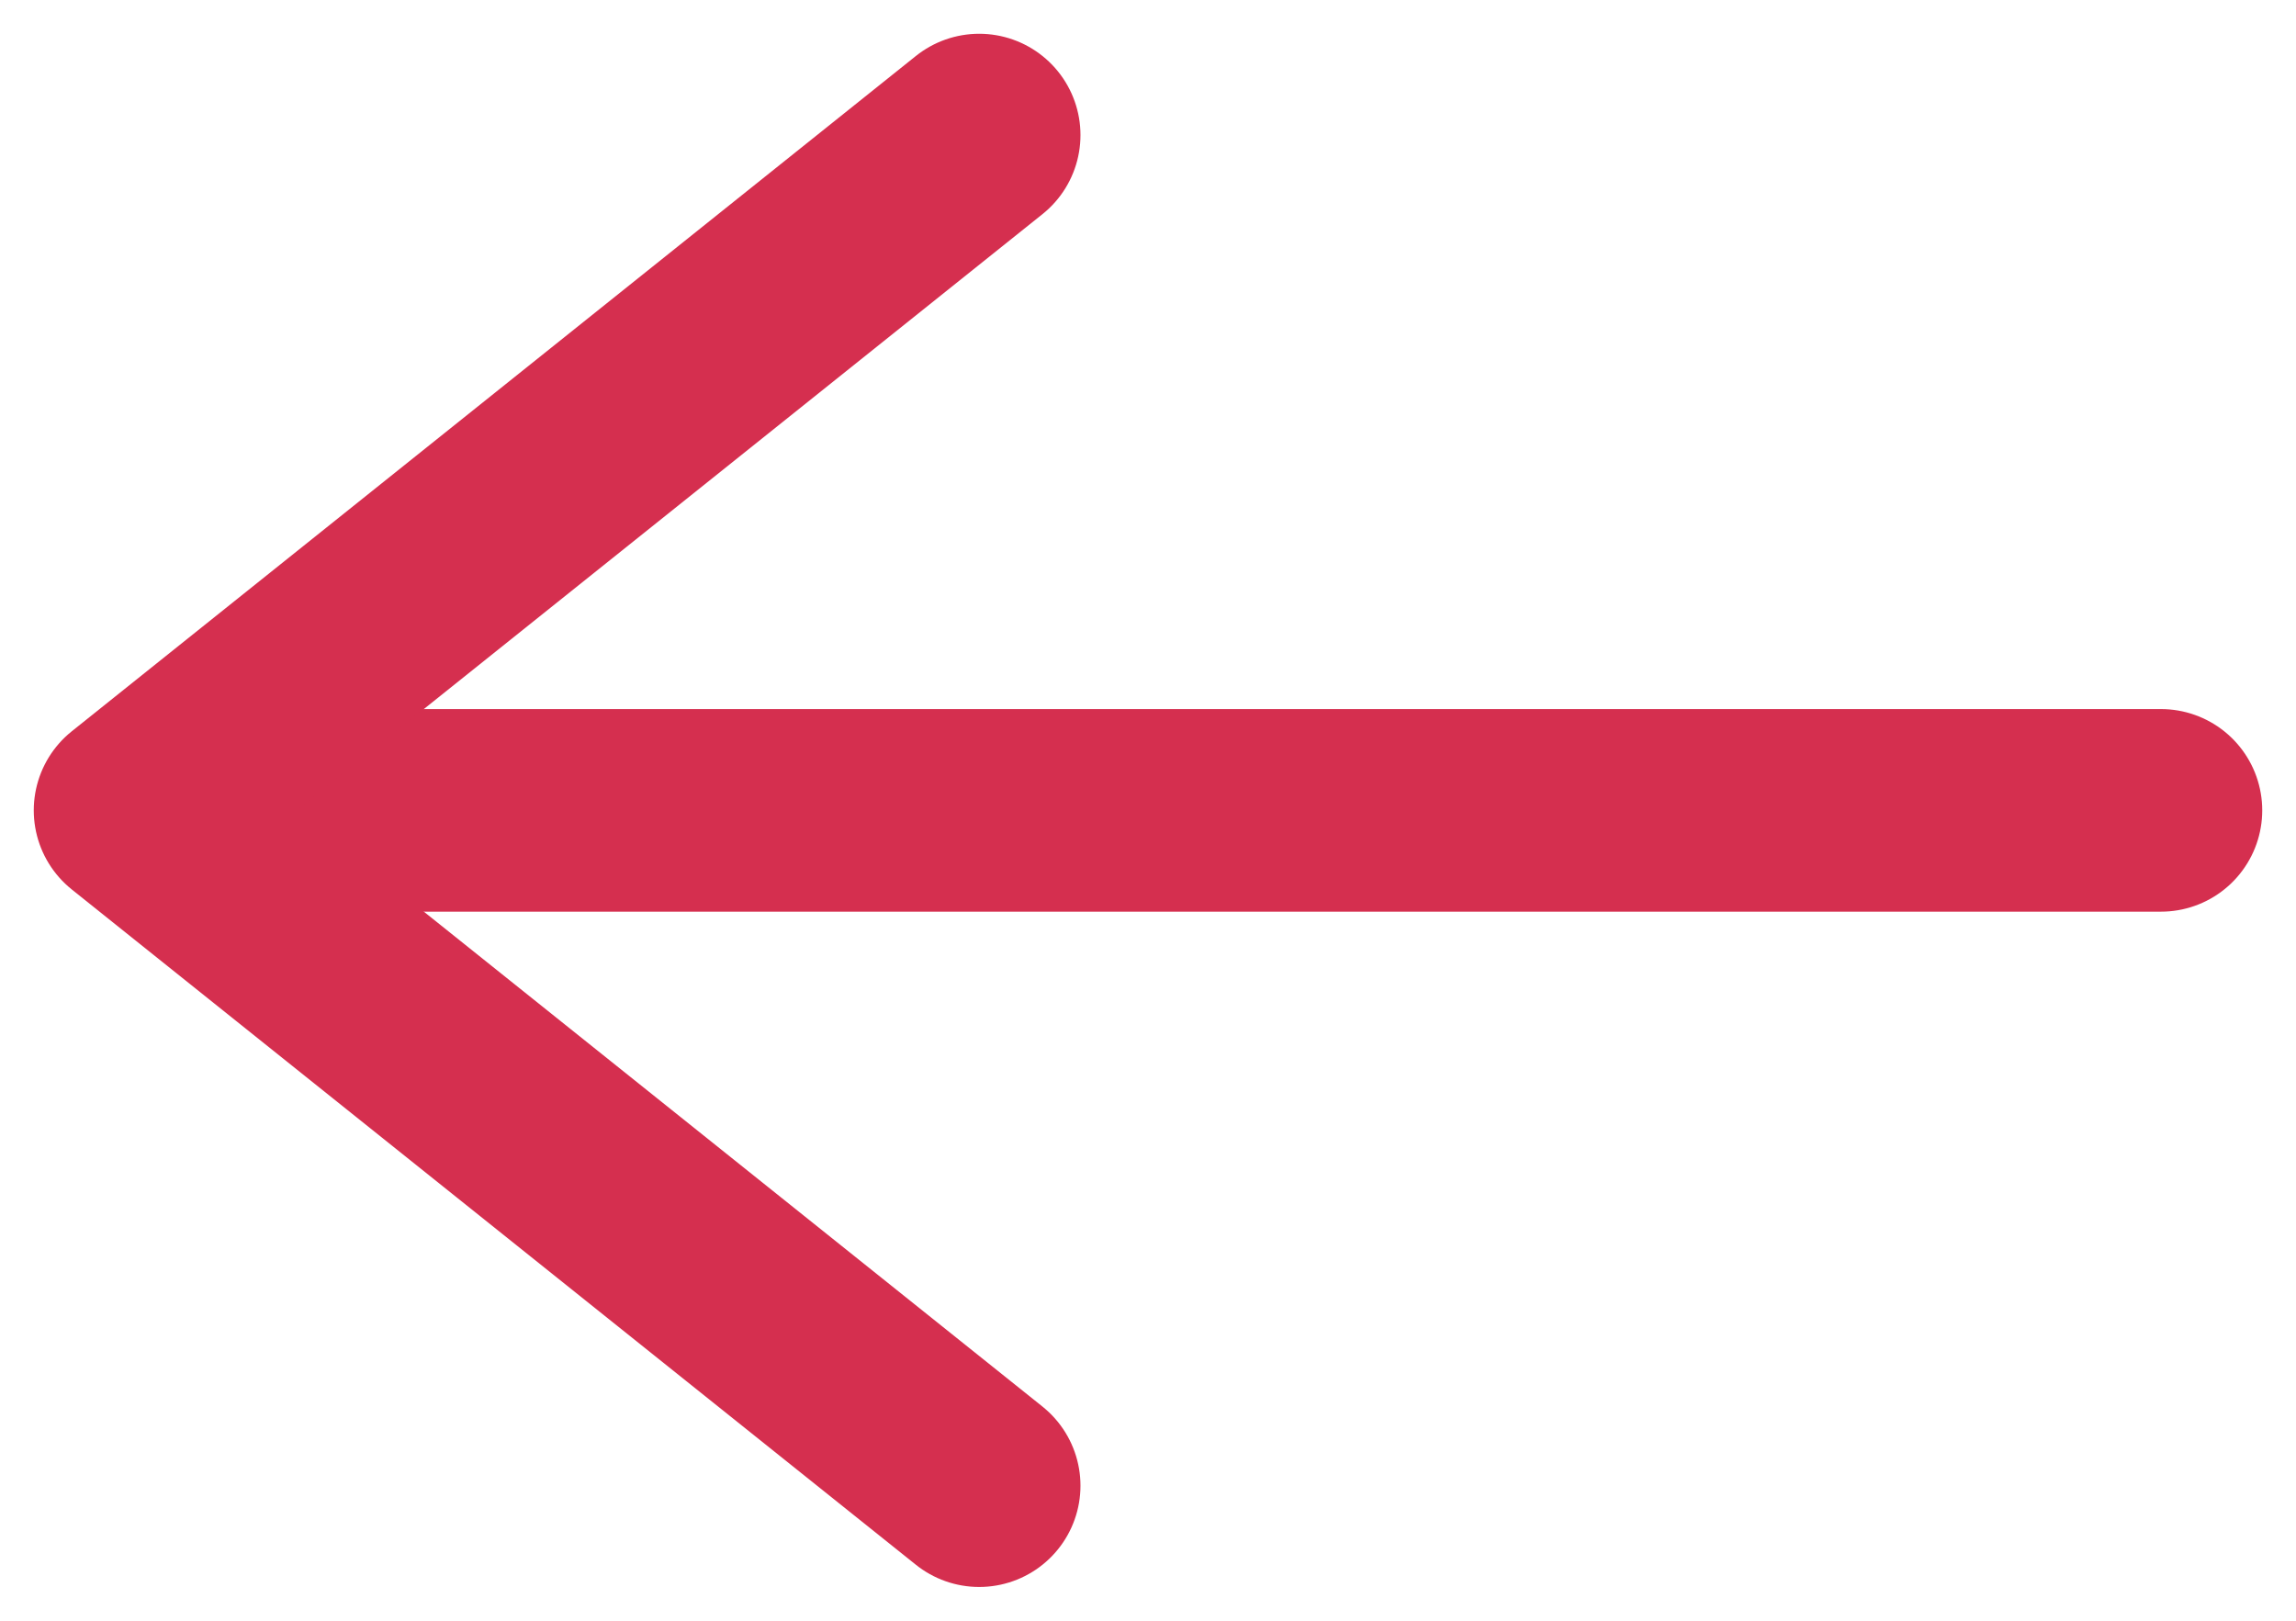
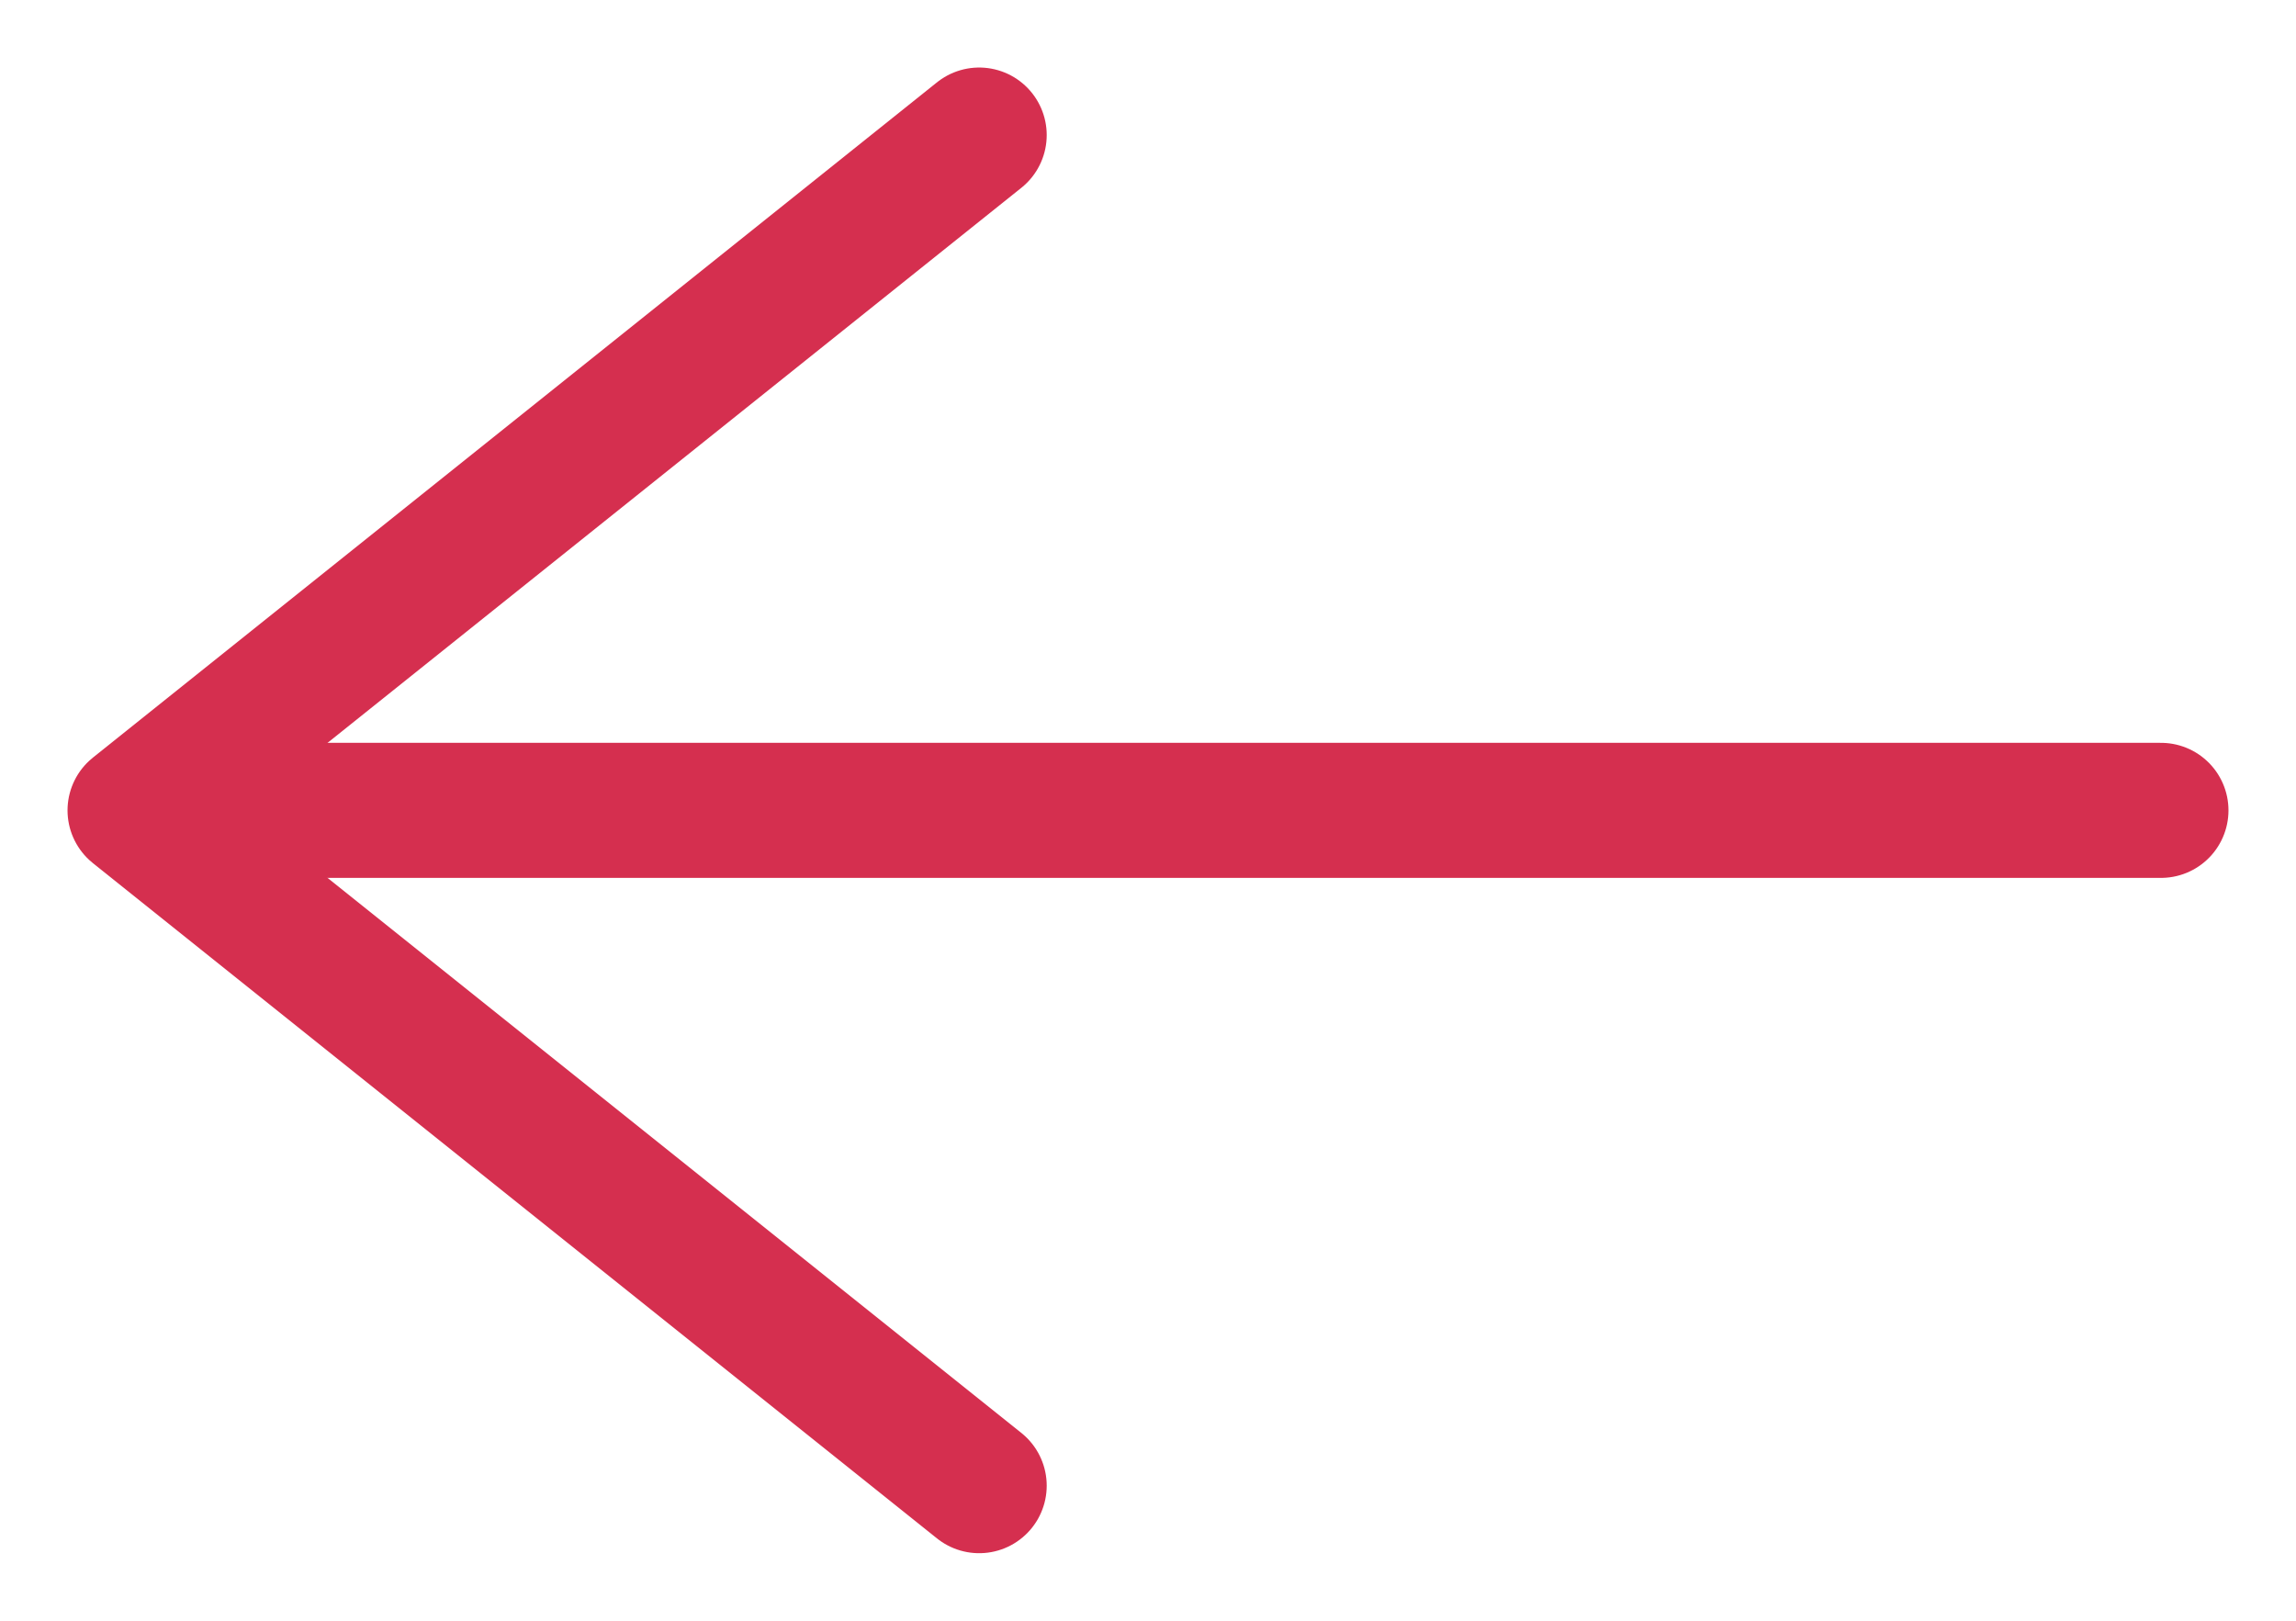
<svg xmlns="http://www.w3.org/2000/svg" width="17" height="12" viewBox="0 0 17 12" fill="none">
-   <path d="M16 6L2.25 6" stroke="#D52F4F" stroke-width="1.5" stroke-miterlimit="10" stroke-linecap="round" stroke-linejoin="round" />
-   <path d="M7.25 11L1 6L7.25 1" stroke="#D52F4F" stroke-width="1.5" stroke-linecap="round" stroke-linejoin="round" />
+   <path d="M16 6L2.25 6" stroke="#D52F4F" strokeWidth="1.5" stroke-miterlimit="10" stroke-linecap="round" stroke-linejoin="round" />
+   <path d="M7.25 11L1 6L7.25 1" stroke="#D52F4F" strokeWidth="1.5" stroke-linecap="round" stroke-linejoin="round" />
</svg>
